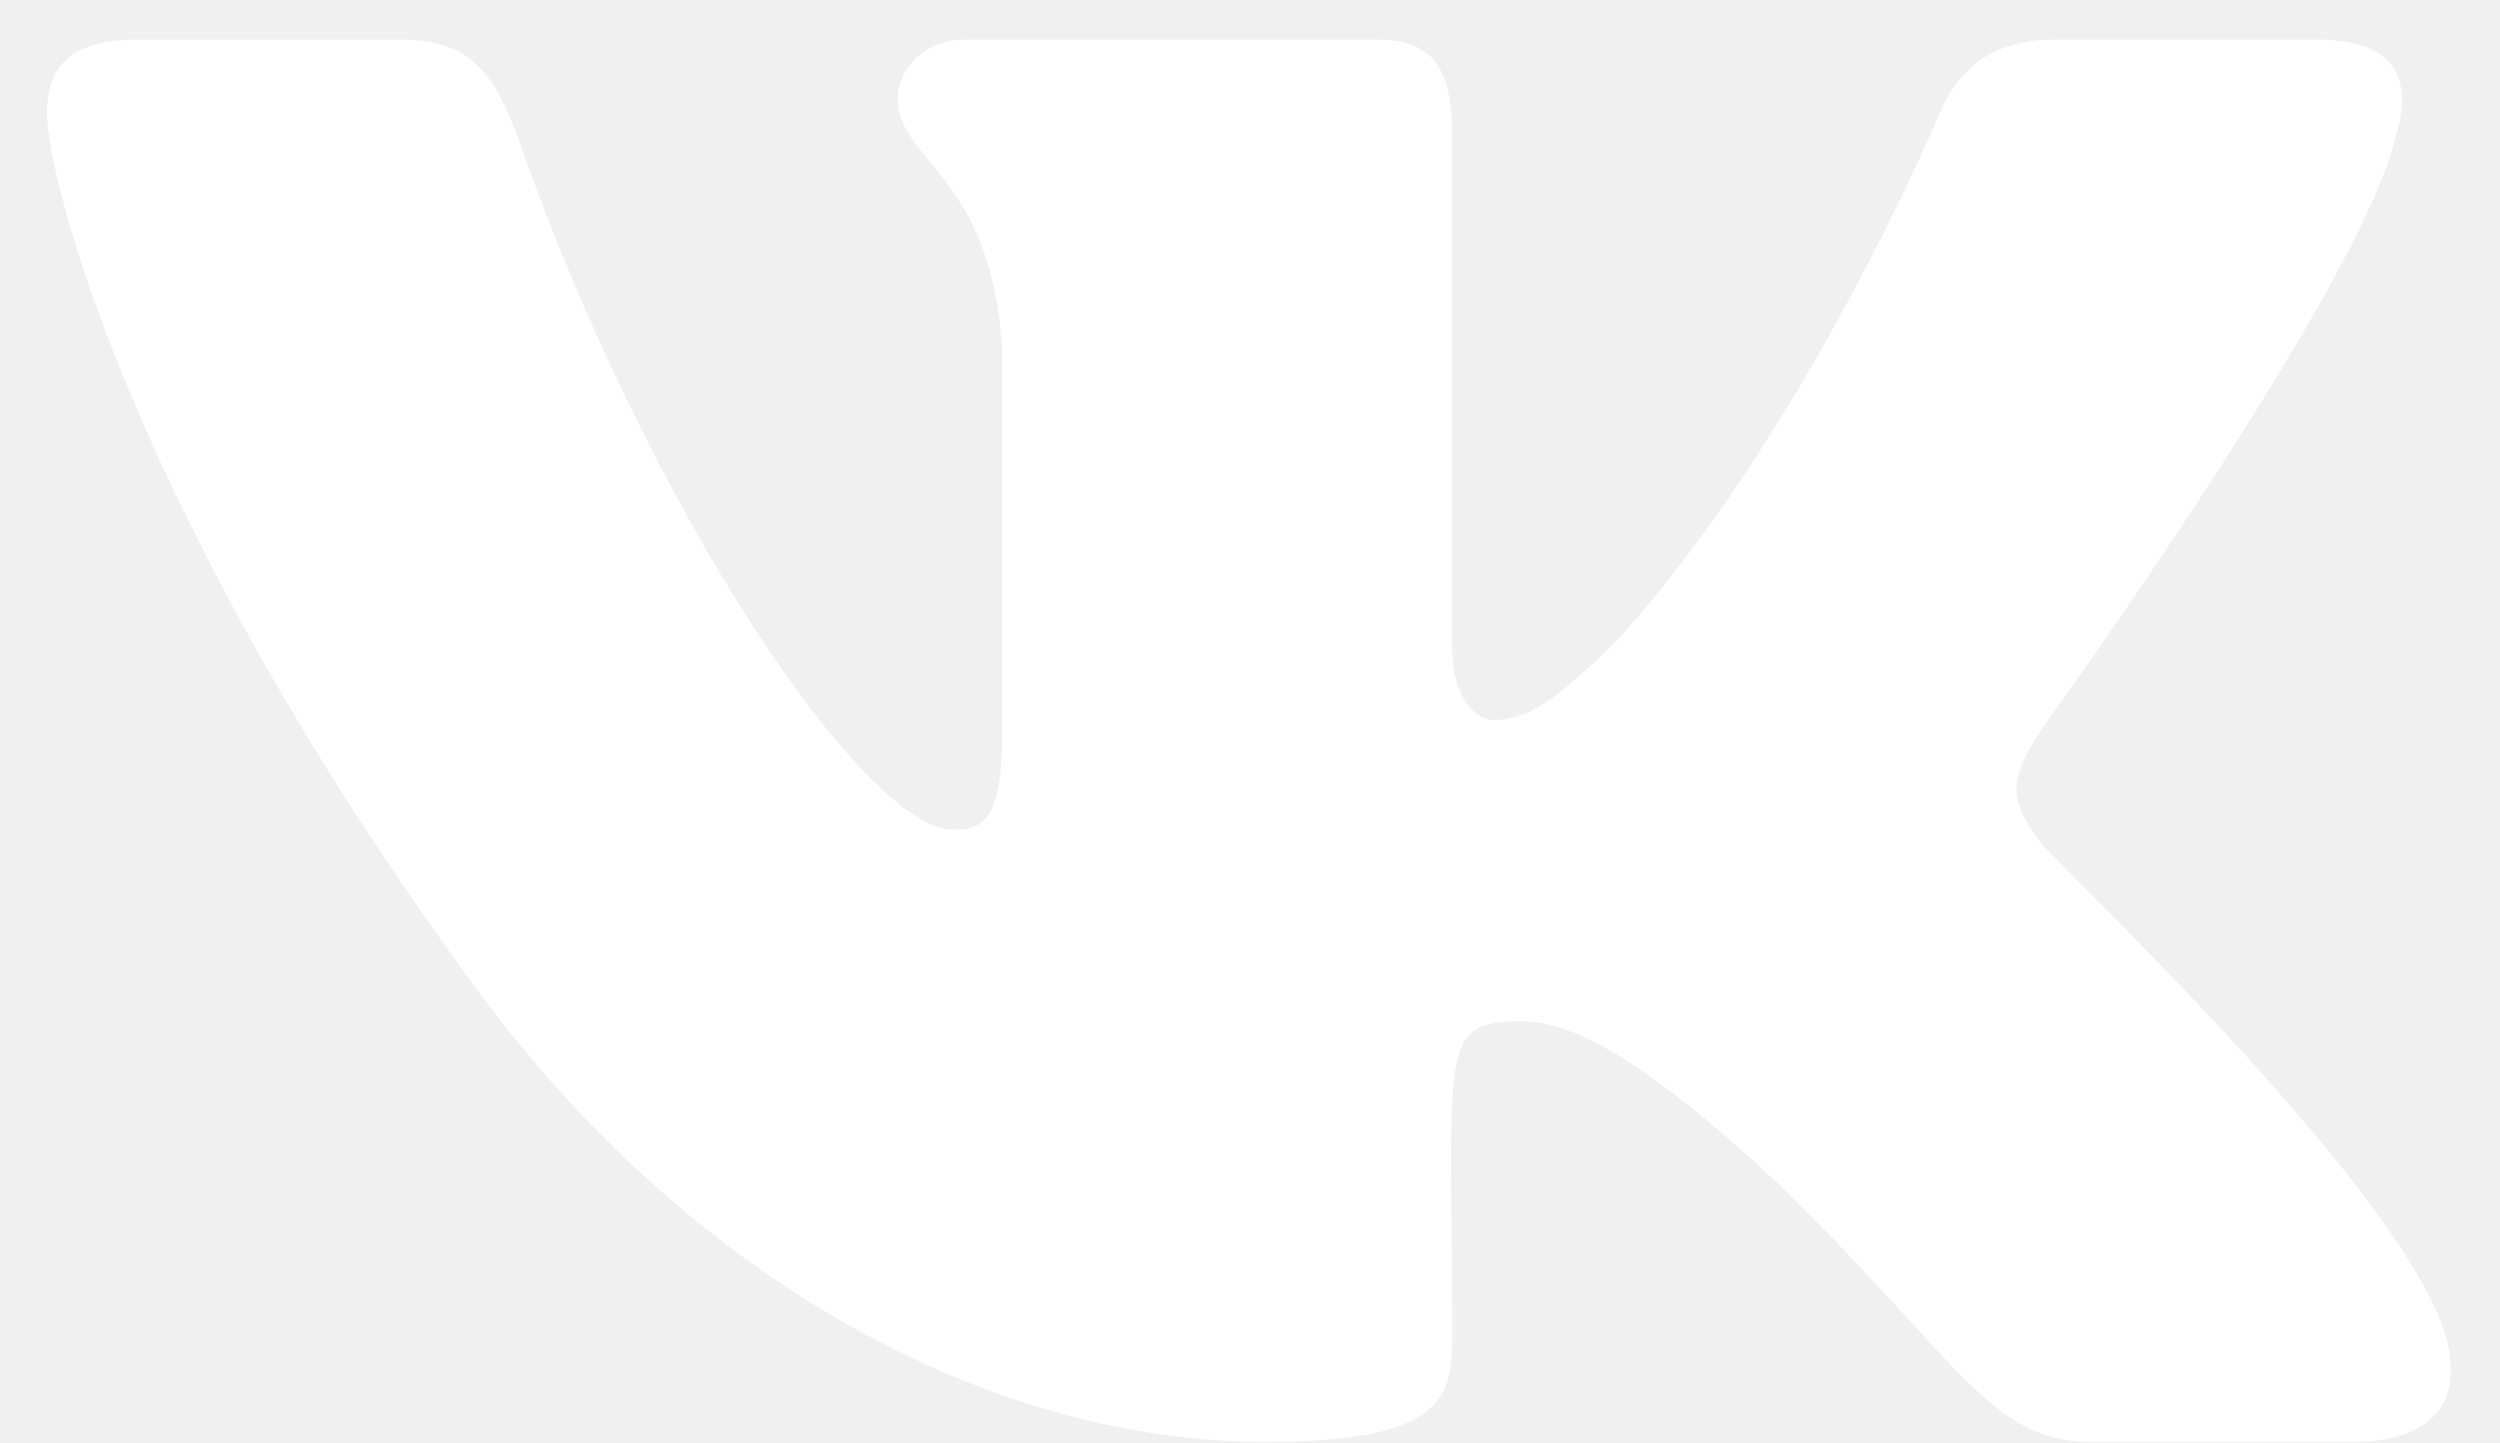
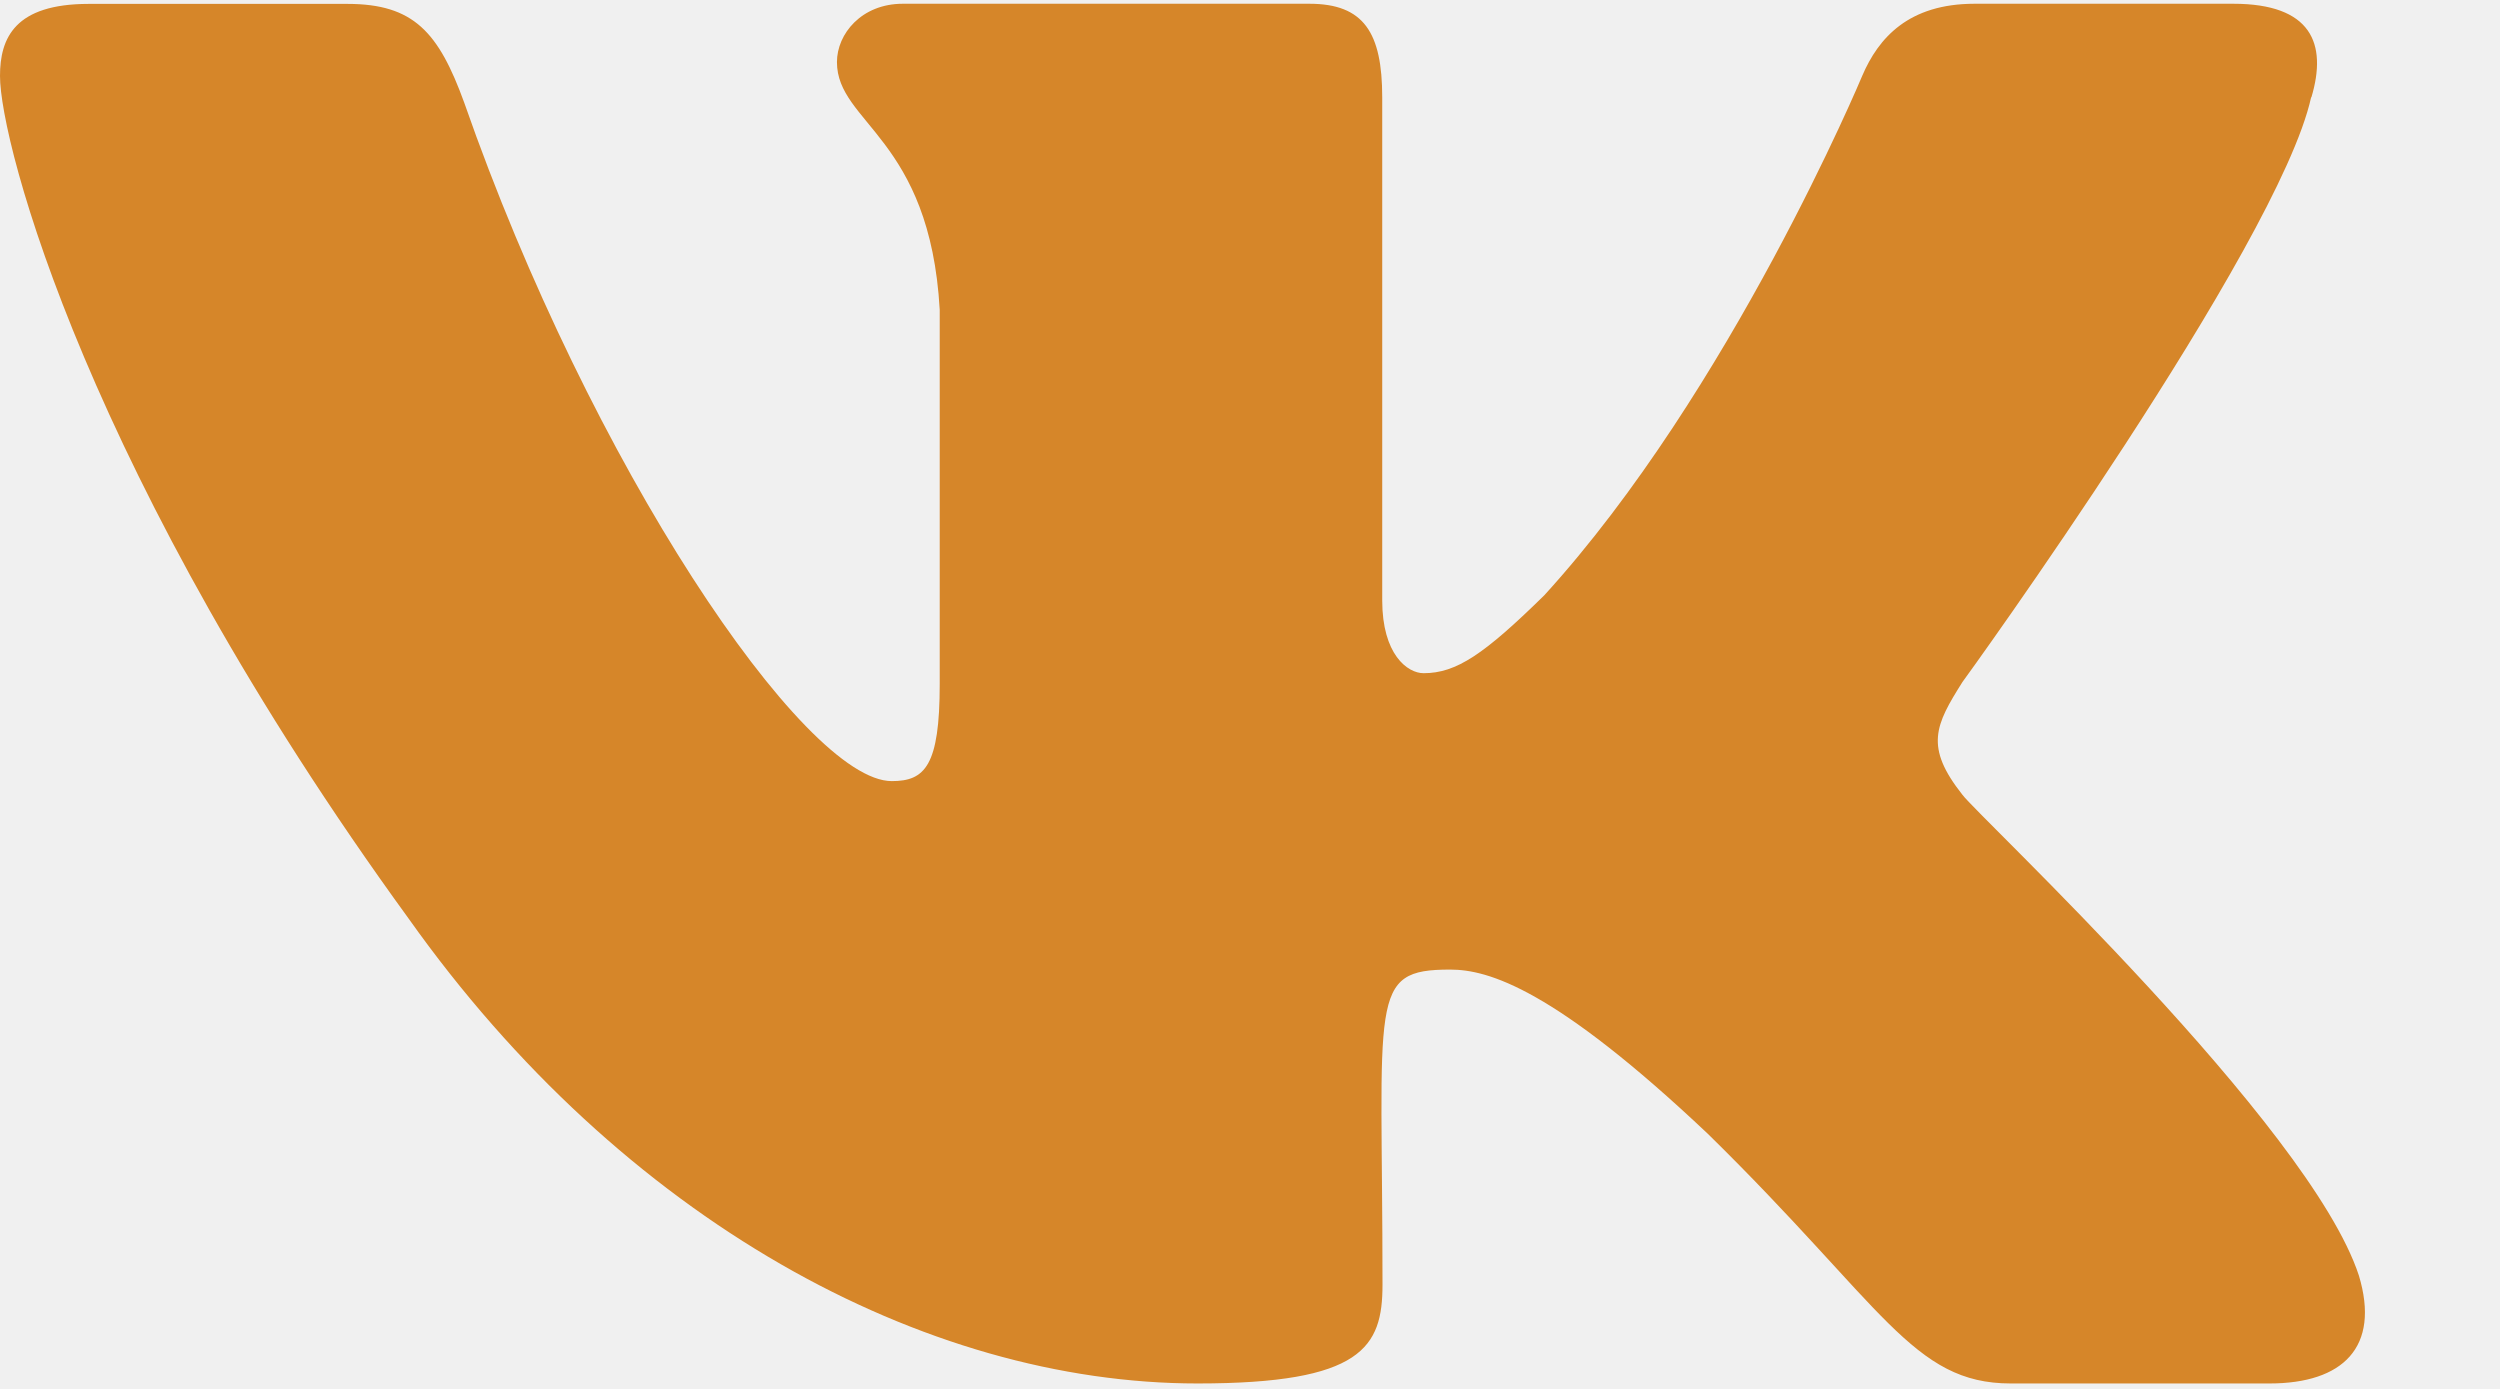
- <svg xmlns="http://www.w3.org/2000/svg" width="26" height="15" viewBox="0 0 26 15" fill="none">
-   <path d="M21.234 8.774C20.83 8.264 20.945 8.037 21.234 7.581C21.239 7.575 24.576 2.965 24.919 1.401L24.922 1.4C25.092 0.831 24.922 0.412 24.096 0.412H21.362C20.666 0.412 20.346 0.771 20.174 1.173C20.174 1.173 18.782 4.505 16.813 6.664C16.178 7.288 15.884 7.488 15.537 7.488C15.366 7.488 15.101 7.288 15.101 6.718V1.4C15.101 0.717 14.906 0.412 14.33 0.412H10.032C9.596 0.412 9.336 0.731 9.336 1.027C9.336 1.675 10.32 1.824 10.423 3.647V7.602C10.423 8.469 10.265 8.629 9.916 8.629C8.987 8.629 6.732 5.284 5.396 1.456C5.126 0.713 4.862 0.413 4.161 0.413H1.427C0.647 0.413 0.489 0.772 0.489 1.174C0.489 1.885 1.418 5.417 4.81 10.084C7.071 13.269 10.254 14.995 13.15 14.995C14.89 14.995 15.103 14.612 15.103 13.953C15.103 10.909 14.945 10.621 15.817 10.621C16.221 10.621 16.917 10.821 18.542 12.358C20.4 14.18 20.705 14.995 21.744 14.995H24.478C25.257 14.995 25.652 14.612 25.425 13.856C24.905 12.265 21.392 8.993 21.234 8.774Z" fill="white" />
+ <svg xmlns="http://www.w3.org/2000/svg" width="18" height="10" viewBox="0 0 18 10" fill="none">
+   <path d="M14.13 5.723C13.855 5.376 13.934 5.221 14.13 4.91C14.134 4.907 16.406 1.766 16.64 0.701L16.642 0.701C16.758 0.313 16.642 0.027 16.079 0.027H14.217C13.743 0.027 13.525 0.272 13.408 0.546C13.408 0.546 12.46 2.815 11.119 4.286C10.686 4.711 10.486 4.847 10.25 4.847C10.133 4.847 9.952 4.711 9.952 4.323V0.701C9.952 0.235 9.82 0.027 9.427 0.027H6.5C6.203 0.027 6.026 0.244 6.026 0.447C6.026 0.888 6.696 0.989 6.766 2.231V4.925C6.766 5.515 6.659 5.624 6.421 5.624C5.788 5.624 4.252 3.346 3.342 0.738C3.158 0.232 2.979 0.028 2.501 0.028H0.639C0.107 0.028 0 0.273 0 0.547C0 1.031 0.633 3.437 2.943 6.615C4.483 8.785 6.651 9.961 8.623 9.961C9.809 9.961 9.954 9.699 9.954 9.25C9.954 7.177 9.847 6.981 10.441 6.981C10.716 6.981 11.19 7.118 12.297 8.164C13.562 9.405 13.77 9.961 14.478 9.961H16.34C16.87 9.961 17.139 9.699 16.984 9.184C16.63 8.101 14.238 5.872 14.13 5.723Z" fill="#D68629" />
</svg>
